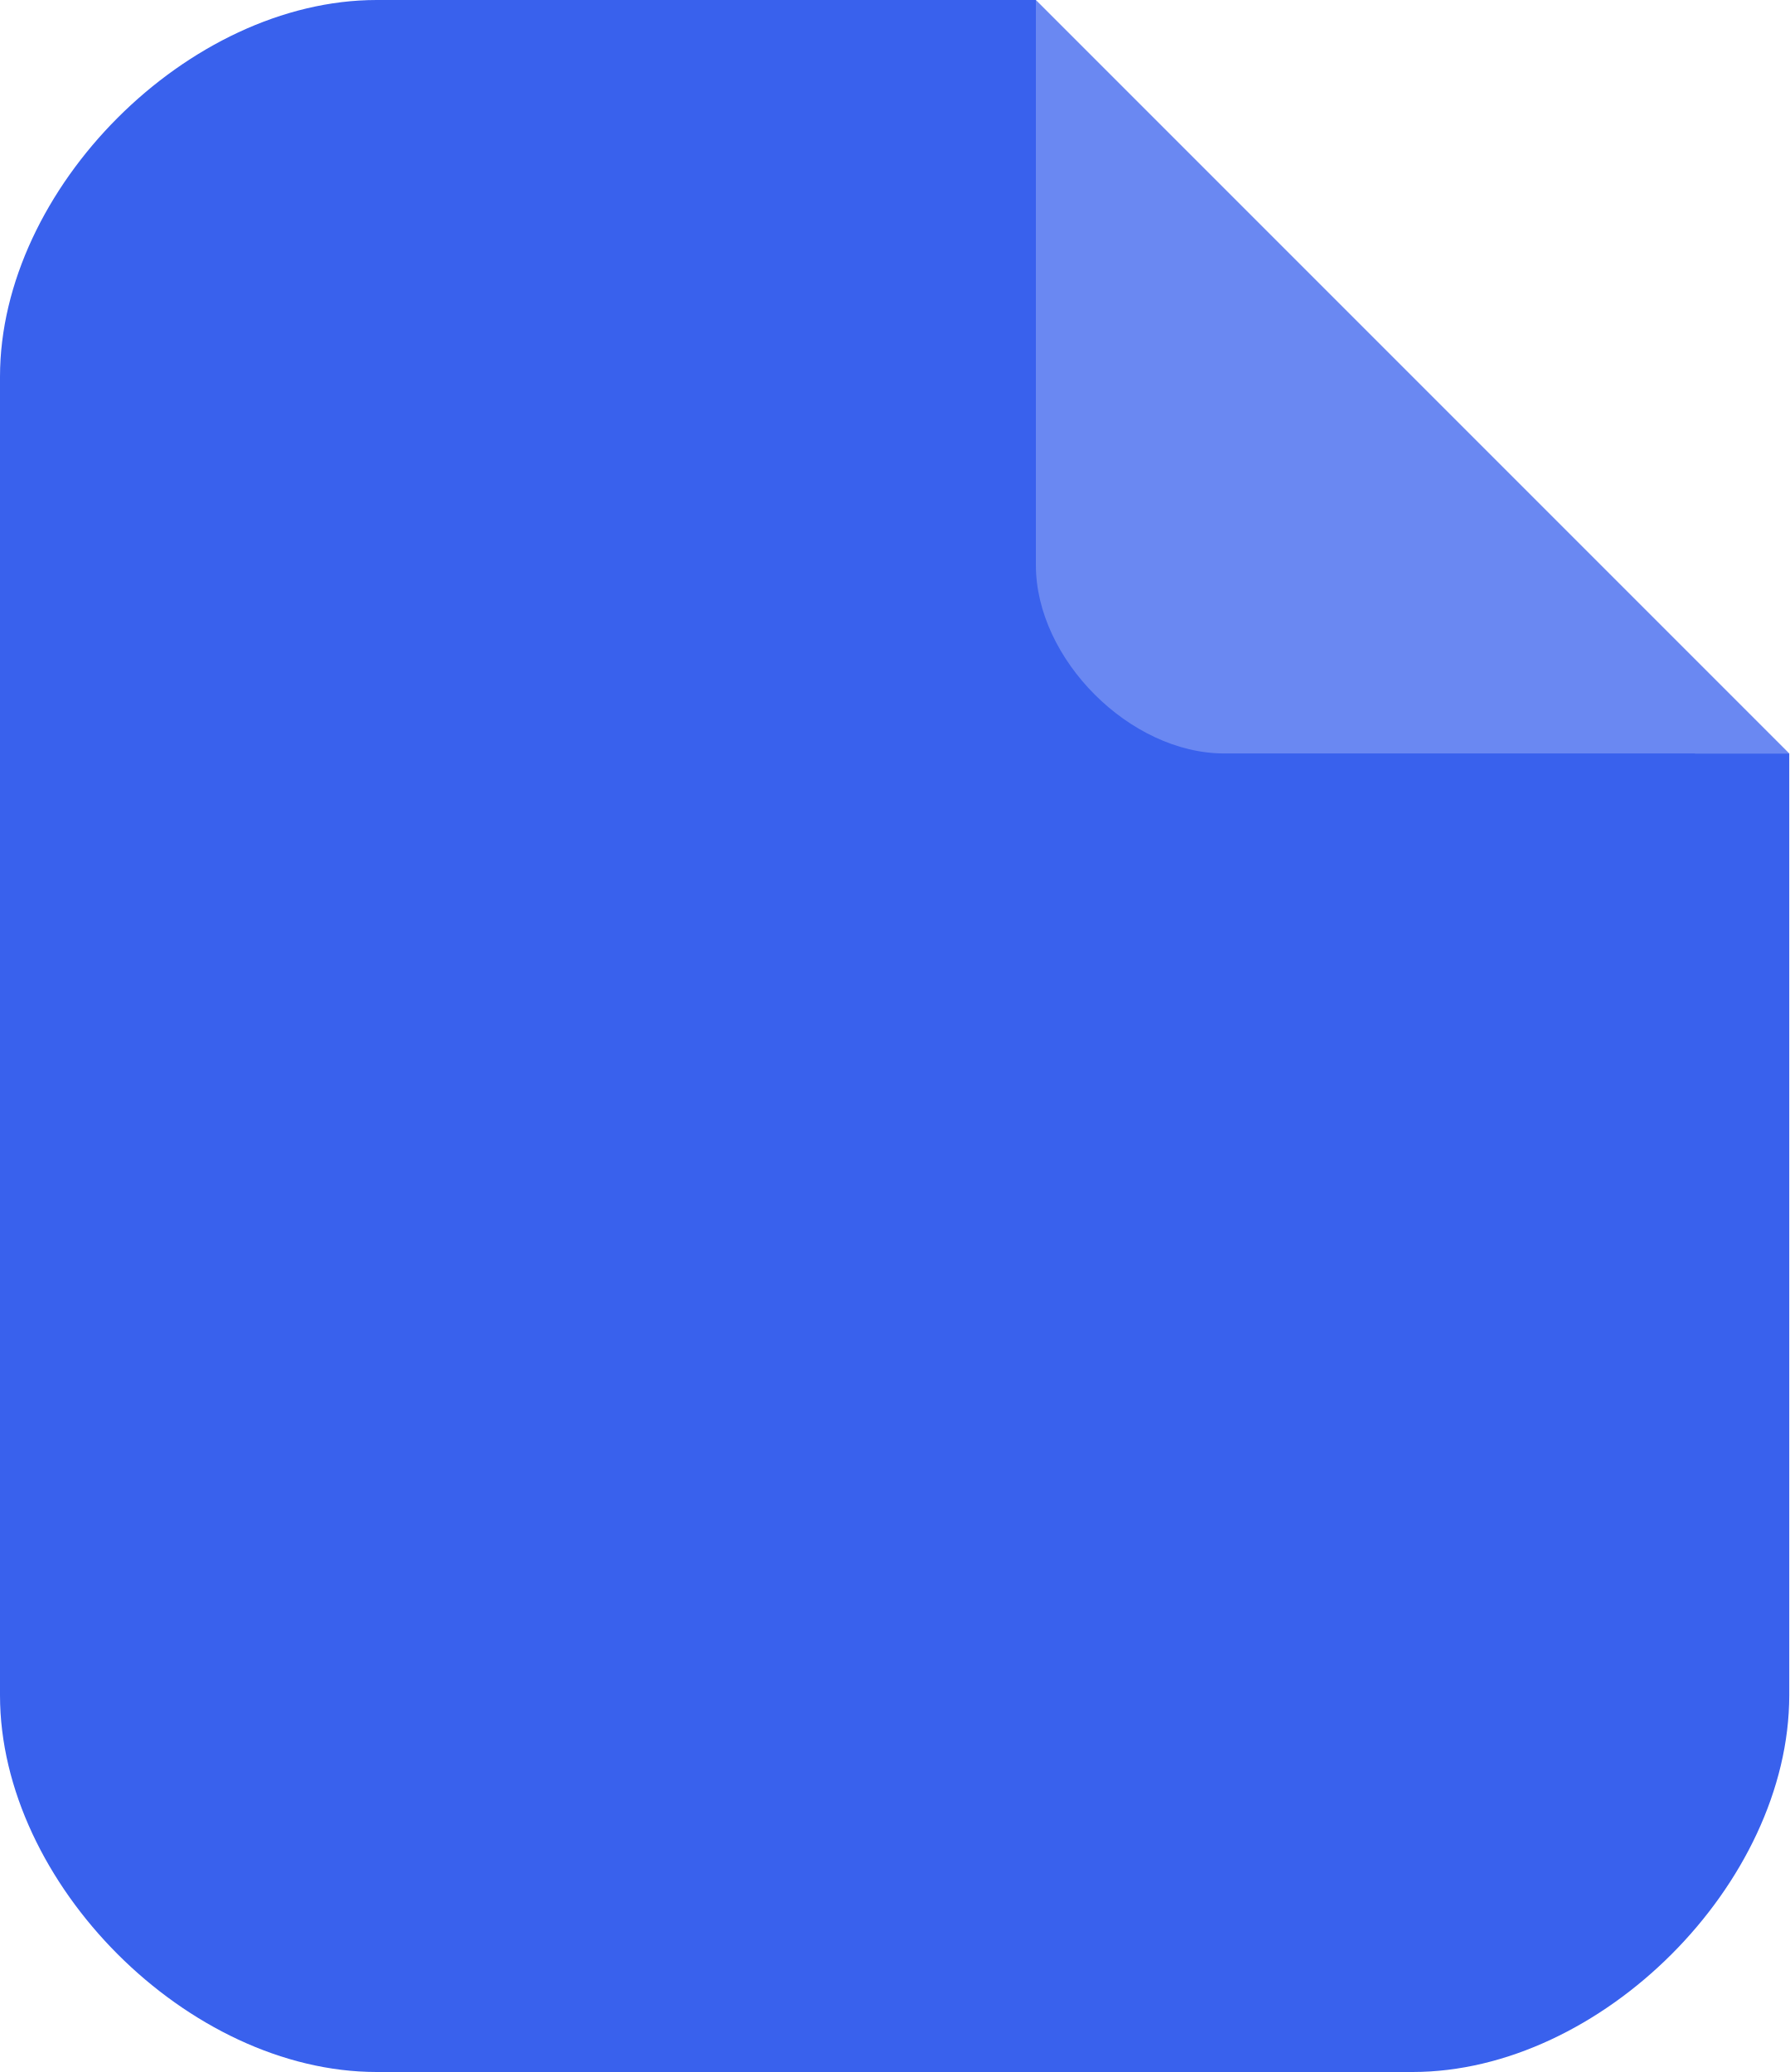
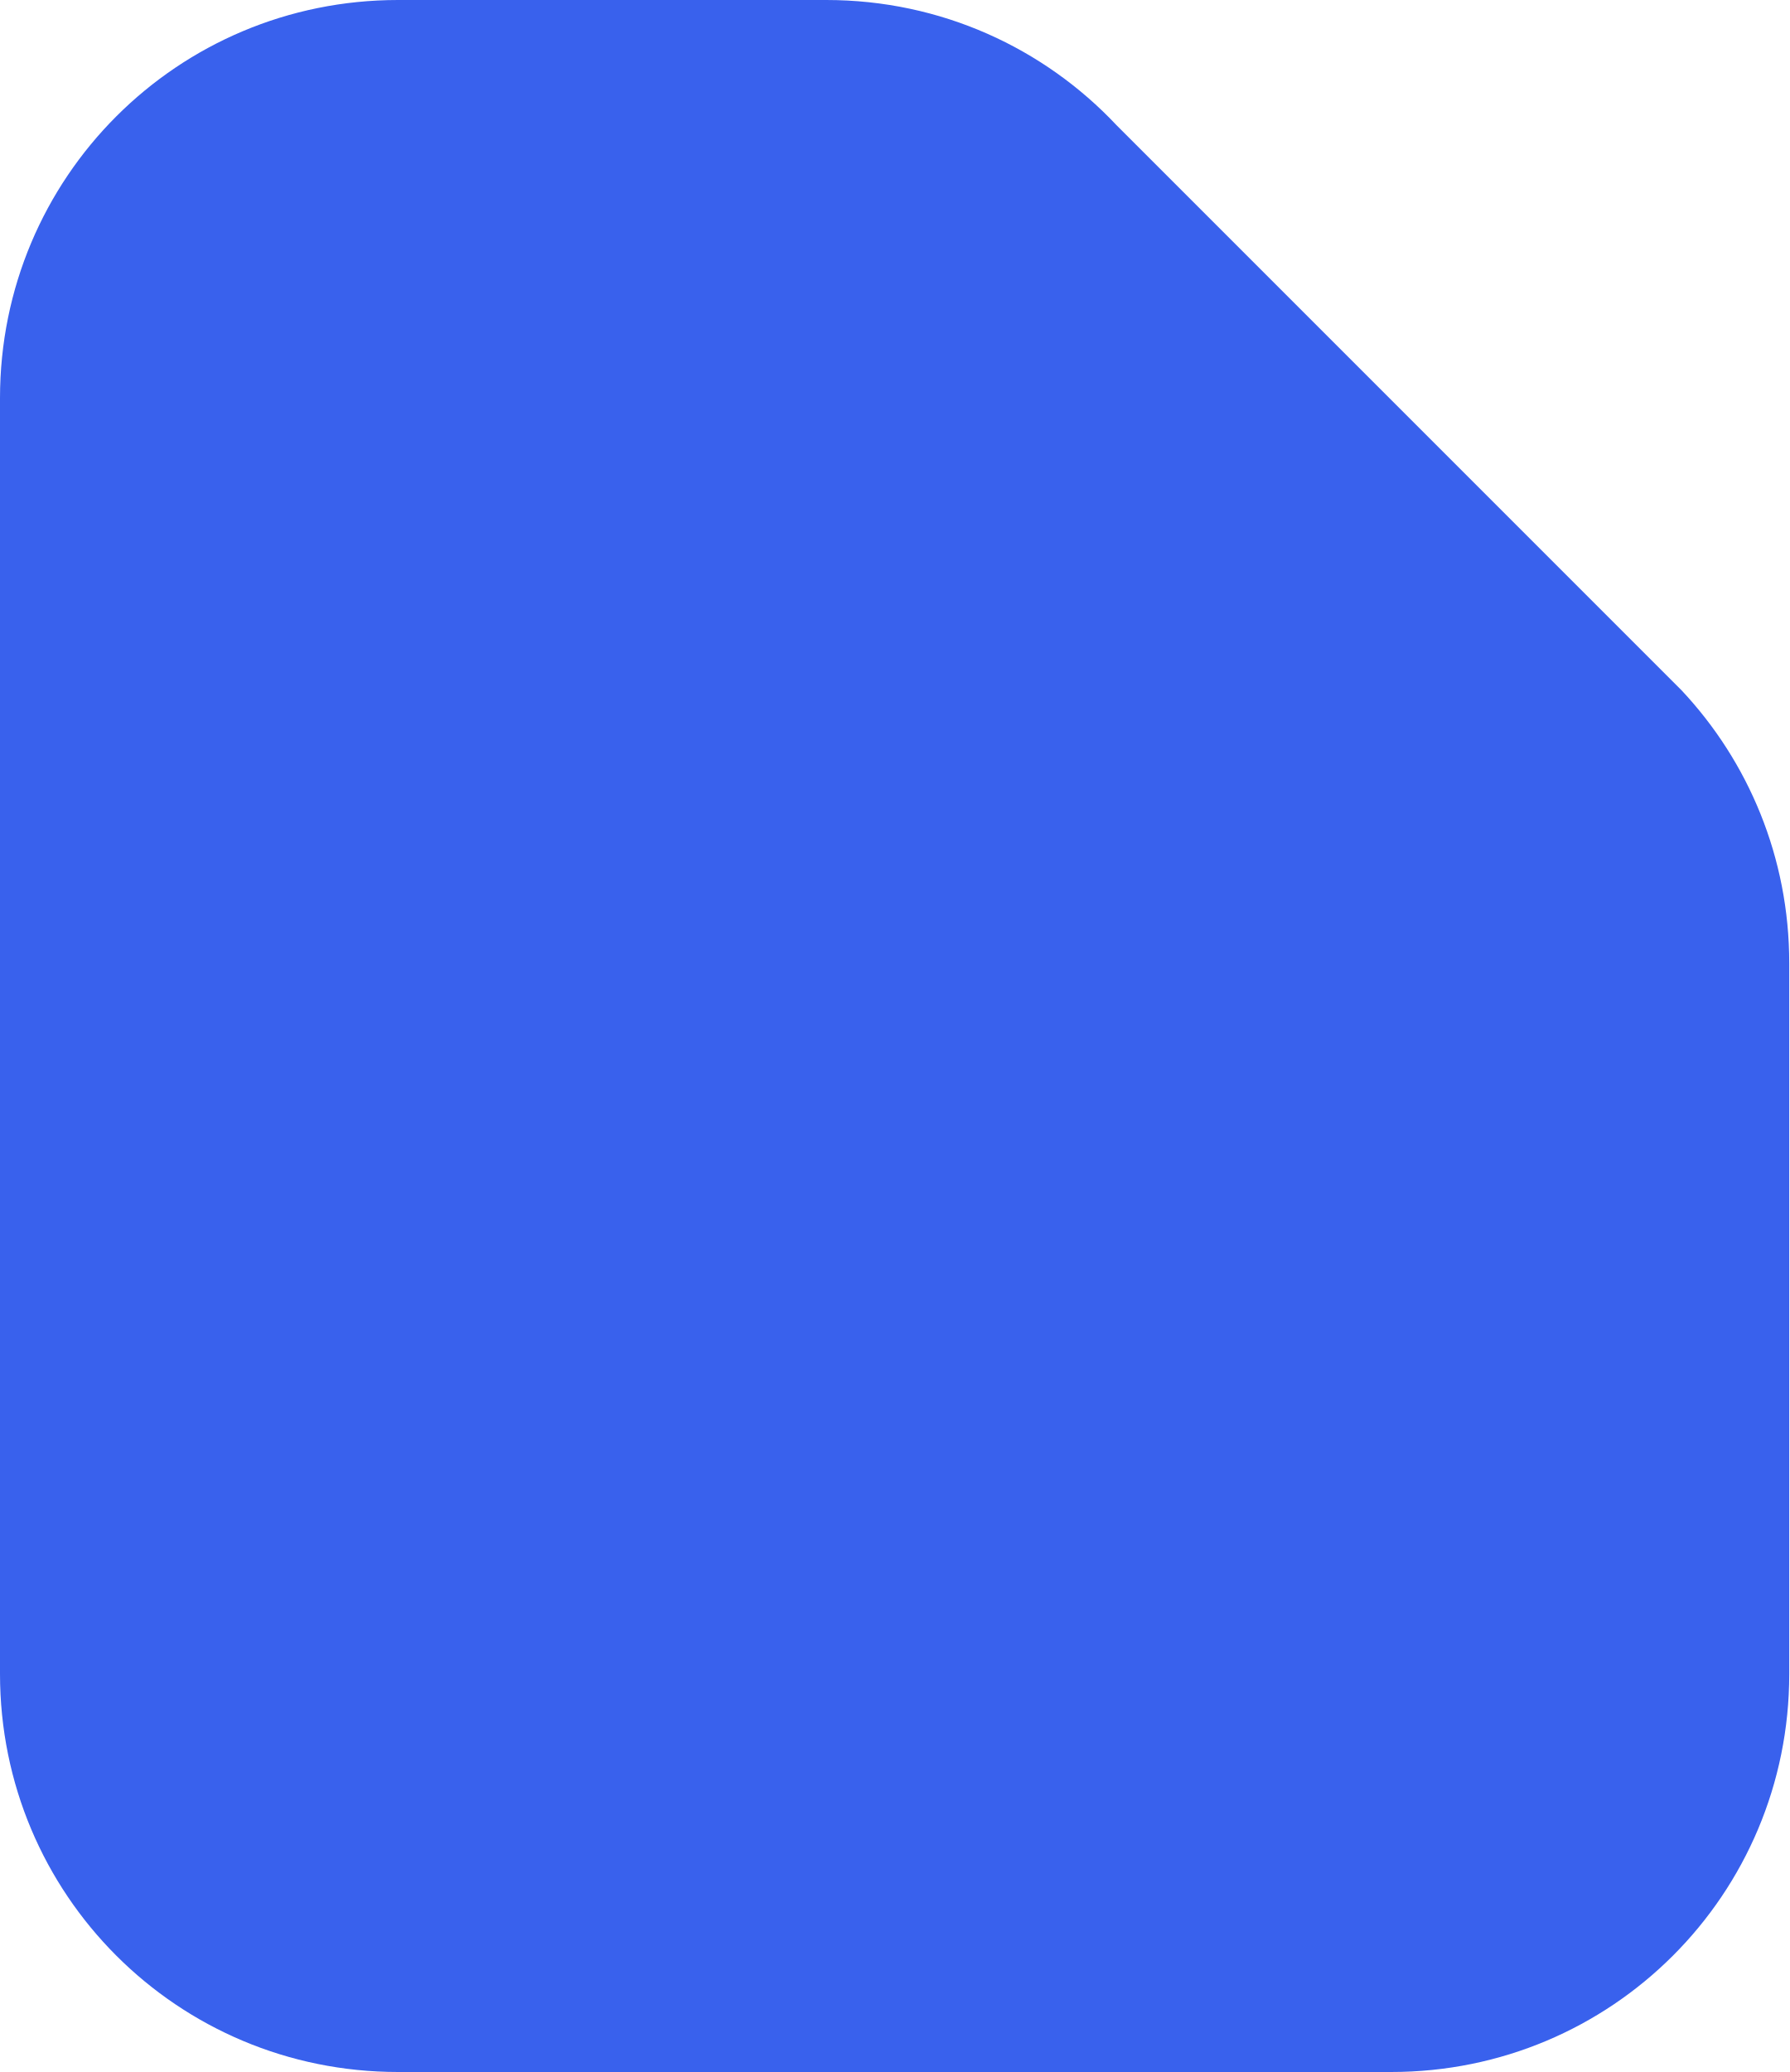
- <svg xmlns="http://www.w3.org/2000/svg" viewBox="0 0 19 22">
-   <path fill="rgb(57, 97, 237)" d="M2 0 11 0 11 1 18 8 19 8 19 18C19 20 17 22 15 22L4 22C2 22 0 20 0 18L0 4C0 2 2 0 4 0" />
-   <path fill="rgb(106,136,242)" d="M11 0 19 8 13 8C12 8 11 7 11 6Z" />
+ <svg xmlns="http://www.w3.org/2000/svg" id="svg849" version="1.1" viewBox="0 0 19 22">
+   <defs id="defs853" />
+   <path d="M 17.857,7.33 C 18.566,8.086 19,9.104 19,10.227 v 7.547 C 19,20.115 17.115,22 14.773,22 H 4.227 C 1.885,22 2.5e-7,20.115 2.5e-7,17.773 V 4.227 C 2.5e-7,1.885 1.885,4.15e-7 4.227,4.15e-7 h 4.547 c 1.219,0 2.313,0.511 3.083,1.33" style="fill:#3961ed;fill-opacity:1;stroke-width:1.319;paint-order:stroke fill markers" id="rect849-7" />
+   <path id="path845" d="m -17,2.075e-7 h 9 V 1 l 7,7 h 1 V 18 c 0,2 -2,4 -4,4 H -15 c -2,0 -4,-2 -4,-4 V 4 c 0,-2 2,-4 4,-4" fill="#3961ed" />
+   <path id="path847" d="M -8,2.075e-7 2.5e-7,8 H -6 c -1,0 -2,-1 -2,-2 z" fill="#6a88f2" />
</svg>
